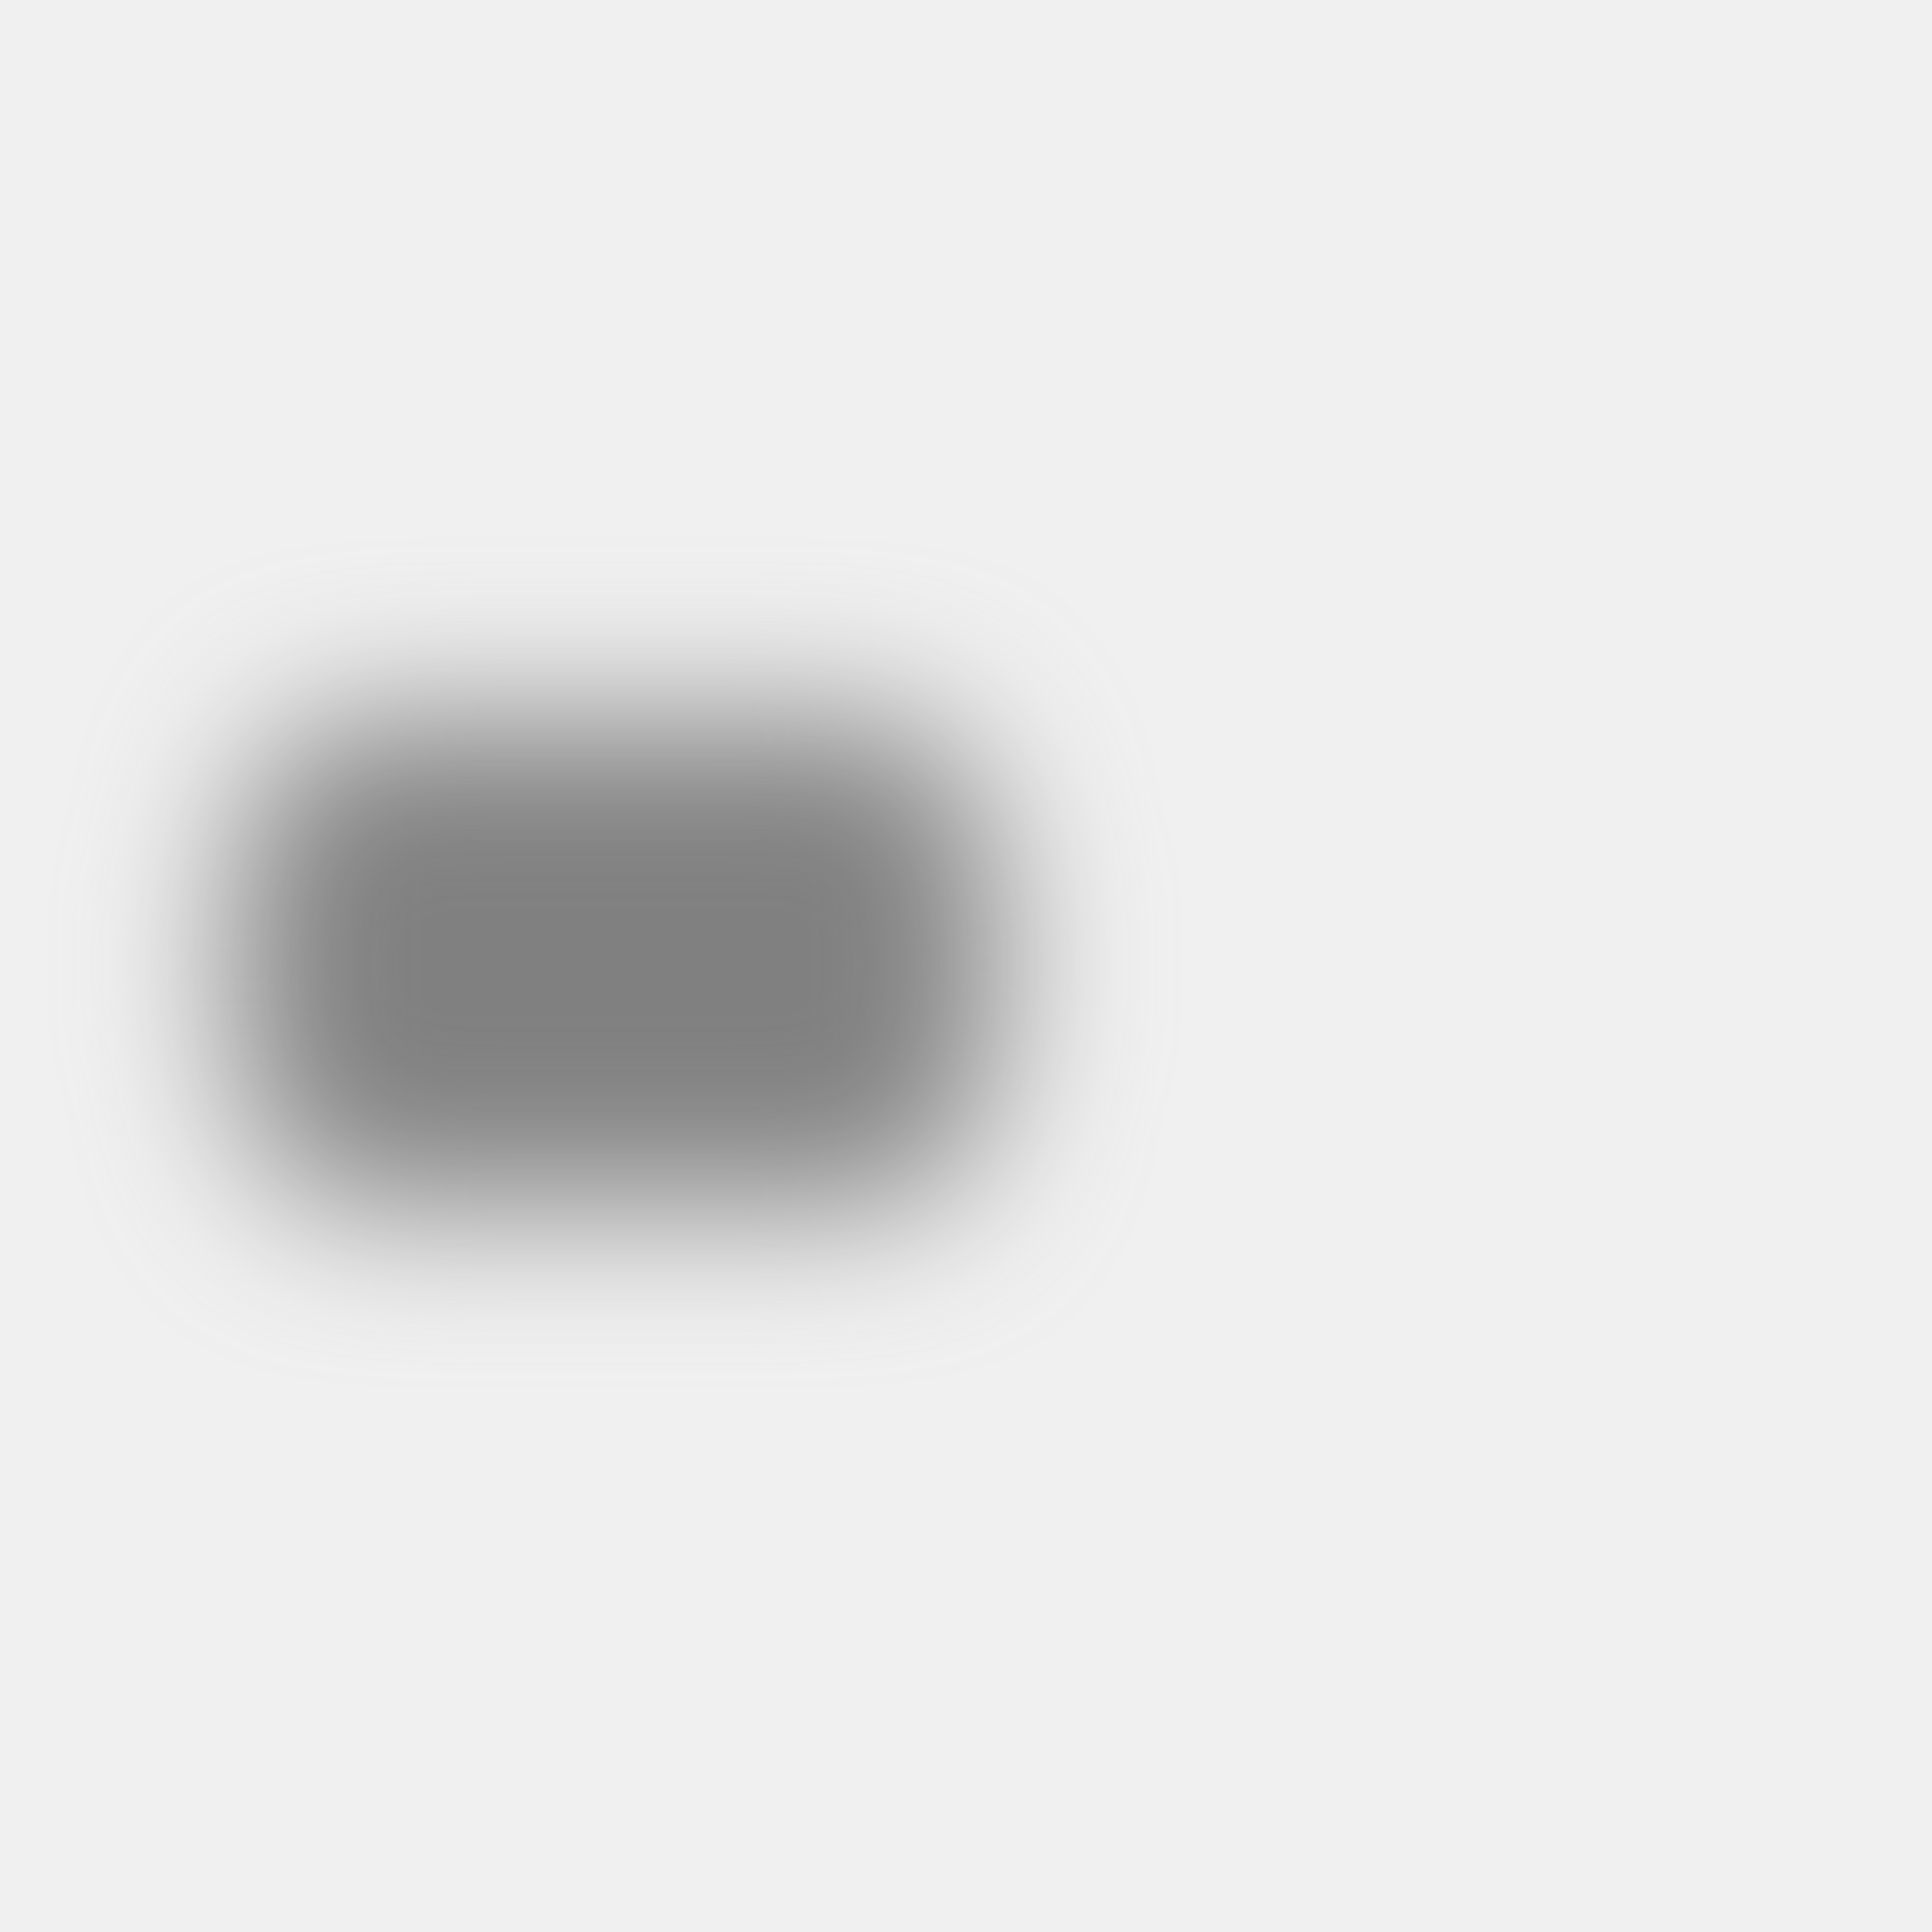
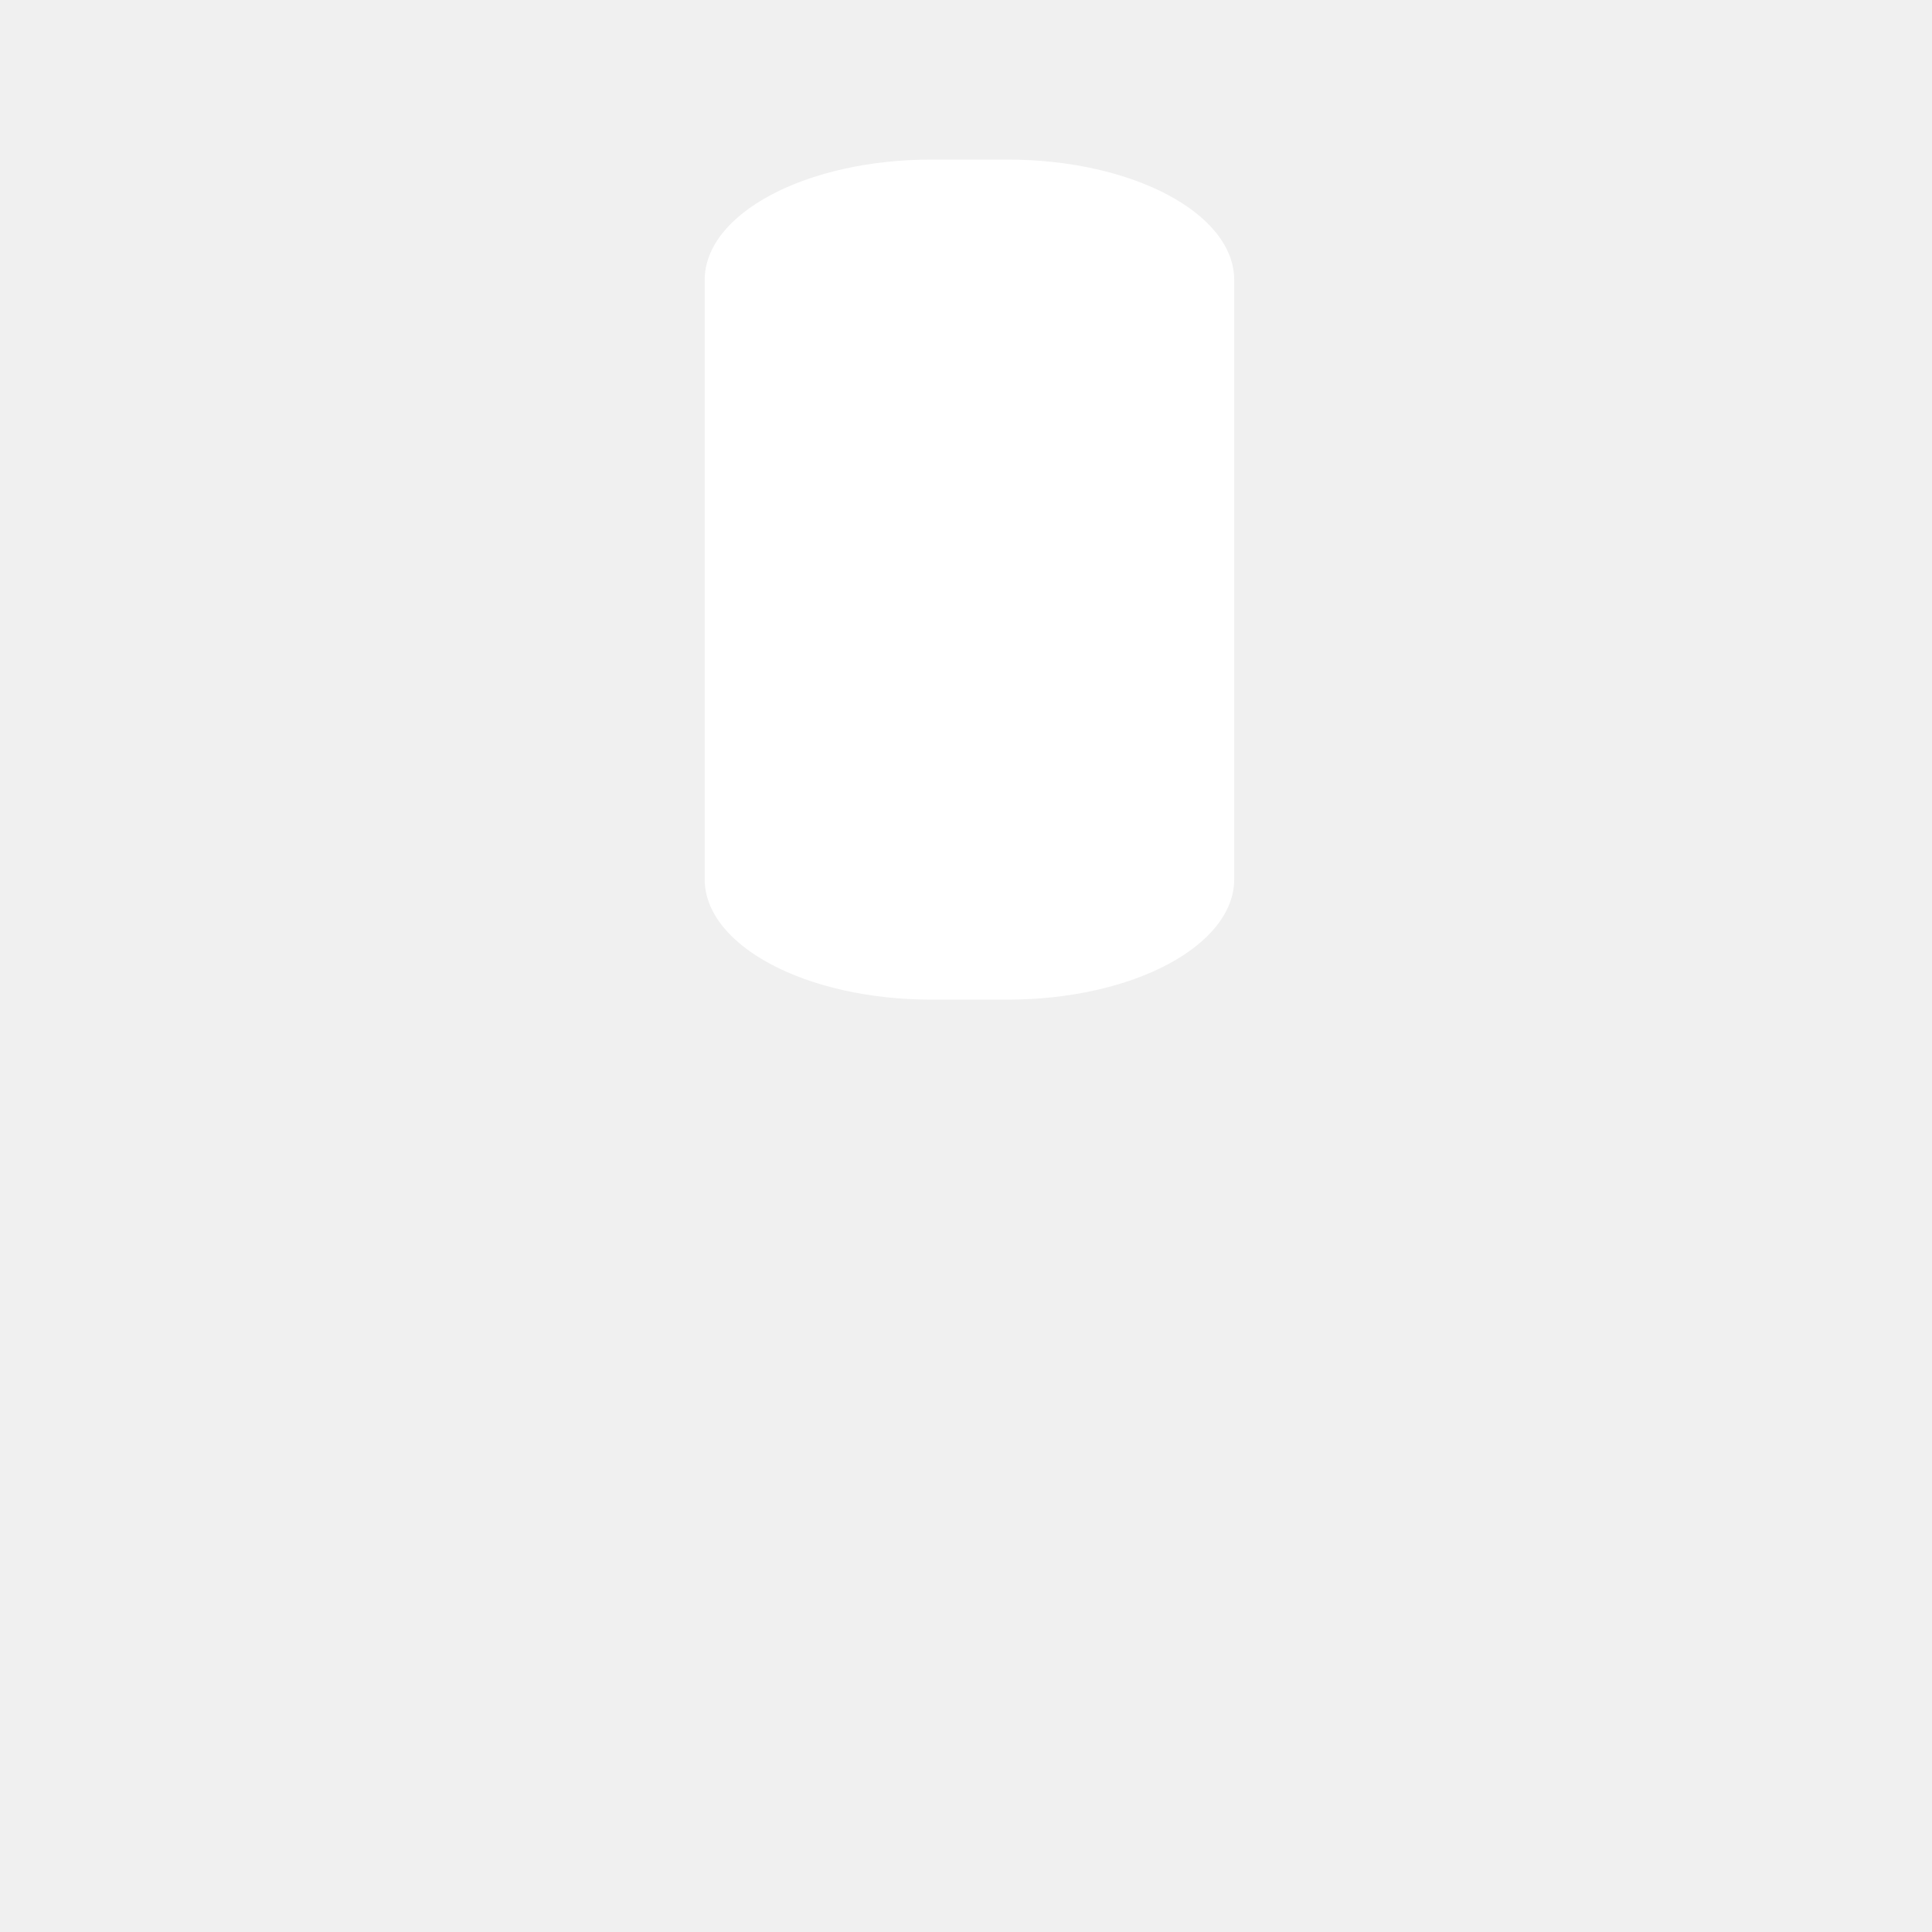
<svg xmlns="http://www.w3.org/2000/svg" width="800" height="800" viewBox="0 0 211.667 211.667" version="1.1" id="svg1">
  <defs id="defs1">
    <filter style="color-interpolation-filters:sRGB" id="filter7" x="-0.245" y="-0.388" width="1.489" height="1.776">
      <feGaussianBlur stdDeviation="2.444" id="feGaussianBlur7" />
    </filter>
  </defs>
  <g id="layer1">
-     <g id="g1" transform="matrix(3.482085,0,0,3.482085,-762.9711,-132.8008)" style="display:inline;mix-blend-mode:normal;filter:url(#filter7)">
+     <g id="g1" transform="matrix(3.482085,0,0,3.482085,-762.9711,-132.8008)" style="display:none;mix-blend-mode:normal;filter:url(#filter7)">
      <rect style="display:none;fill:#808080;fill-opacity:1;stroke:none;stroke-width:1.006;stroke-linecap:round;stroke-dasharray:none;stroke-opacity:1;paint-order:markers fill stroke" id="rect17322" width="15.119" height="23.984" x="242.046" y="45.508" rx="6.472" ry="3.439" />
      <rect style="display:none;fill:#808080;fill-opacity:1;stroke:none;stroke-width:1.006;stroke-linecap:round;stroke-dasharray:none;stroke-opacity:1;paint-order:markers fill stroke" id="rect21380" width="15.119" height="23.984" x="61.071" y="-272.531" rx="6.472" ry="3.439" transform="rotate(90)" />
      <rect style="display:none;fill:#808080;fill-opacity:1;stroke:none;stroke-width:1.006;stroke-linecap:round;stroke-dasharray:none;stroke-opacity:1;paint-order:markers fill stroke" id="rect21382" width="15.119" height="23.984" x="-256.968" y="-91.556" rx="6.472" ry="3.439" transform="scale(-1)" />
      <rect style="display:inline;fill:#808080;fill-opacity:1;stroke:none;stroke-width:1.006;stroke-linecap:round;stroke-dasharray:none;stroke-opacity:1;paint-order:markers fill stroke" id="rect21384" width="15.119" height="23.984" x="-75.993" y="226.483" rx="6.472" ry="3.439" transform="rotate(-90)" />
    </g>
-     <g id="g4" transform="matrix(3.83727,0,0,3.83727,-851.5922,-157.1424)" style="display:none">
-       <rect style="fill:#000000;fill-opacity:1;stroke:none;stroke-width:1.006;stroke-linecap:round;stroke-dasharray:none;stroke-opacity:1;paint-order:markers fill stroke" id="rect1" width="15.119" height="23.984" x="242.046" y="45.508" rx="6.472" ry="3.439" />
-       <rect style="fill:#000000;fill-opacity:1;stroke:none;stroke-width:1.006;stroke-linecap:round;stroke-dasharray:none;stroke-opacity:1;paint-order:markers fill stroke" id="rect2" width="15.119" height="23.984" x="61.071" y="-272.531" rx="6.472" ry="3.439" transform="rotate(90)" />
-       <rect style="fill:#000000;fill-opacity:1;stroke:none;stroke-width:1.006;stroke-linecap:round;stroke-dasharray:none;stroke-opacity:1;paint-order:markers fill stroke" id="rect3" width="15.119" height="23.984" x="-256.968" y="-91.556" rx="6.472" ry="3.439" transform="scale(-1)" />
-       <rect style="fill:#000000;fill-opacity:1;stroke:none;stroke-width:1.006;stroke-linecap:round;stroke-dasharray:none;stroke-opacity:1;paint-order:markers fill stroke" id="rect4" width="15.119" height="23.984" x="-75.993" y="226.483" rx="6.472" ry="3.439" transform="rotate(-90)" />
+     <g id="g4" transform="matrix(3.83727,0,0,3.83727,-851.5922,-157.1424)" style="display:inline">
+       <rect style="display:inline;fill:#ffffff;fill-opacity:1;stroke:none;stroke-width:1.006;stroke-linecap:round;stroke-dasharray:none;stroke-opacity:1;paint-order:markers fill stroke" id="rect1" width="15.119" height="23.984" x="242.046" y="45.508" rx="6.472" ry="3.439" />
+       <rect style="display:none;fill:#ffffff;fill-opacity:1;stroke:none;stroke-width:1.006;stroke-linecap:round;stroke-dasharray:none;stroke-opacity:1;paint-order:markers fill stroke" id="rect2" width="15.119" height="23.984" x="61.071" y="-272.531" rx="6.472" ry="3.439" transform="rotate(90)" />
+       <rect style="display:none;fill:#ffffff;fill-opacity:1;stroke:none;stroke-width:1.006;stroke-linecap:round;stroke-dasharray:none;stroke-opacity:1;paint-order:markers fill stroke" id="rect3" width="15.119" height="23.984" x="-256.968" y="-91.556" rx="6.472" ry="3.439" transform="scale(-1)" />
+       <rect style="display:none;fill:#ffffff;fill-opacity:1;stroke:none;stroke-width:1.006;stroke-linecap:round;stroke-dasharray:none;stroke-opacity:1;paint-order:markers fill stroke" id="rect4" width="15.119" height="23.984" x="-75.993" y="226.483" rx="6.472" ry="3.439" transform="rotate(-90)" />
    </g>
  </g>
</svg>
